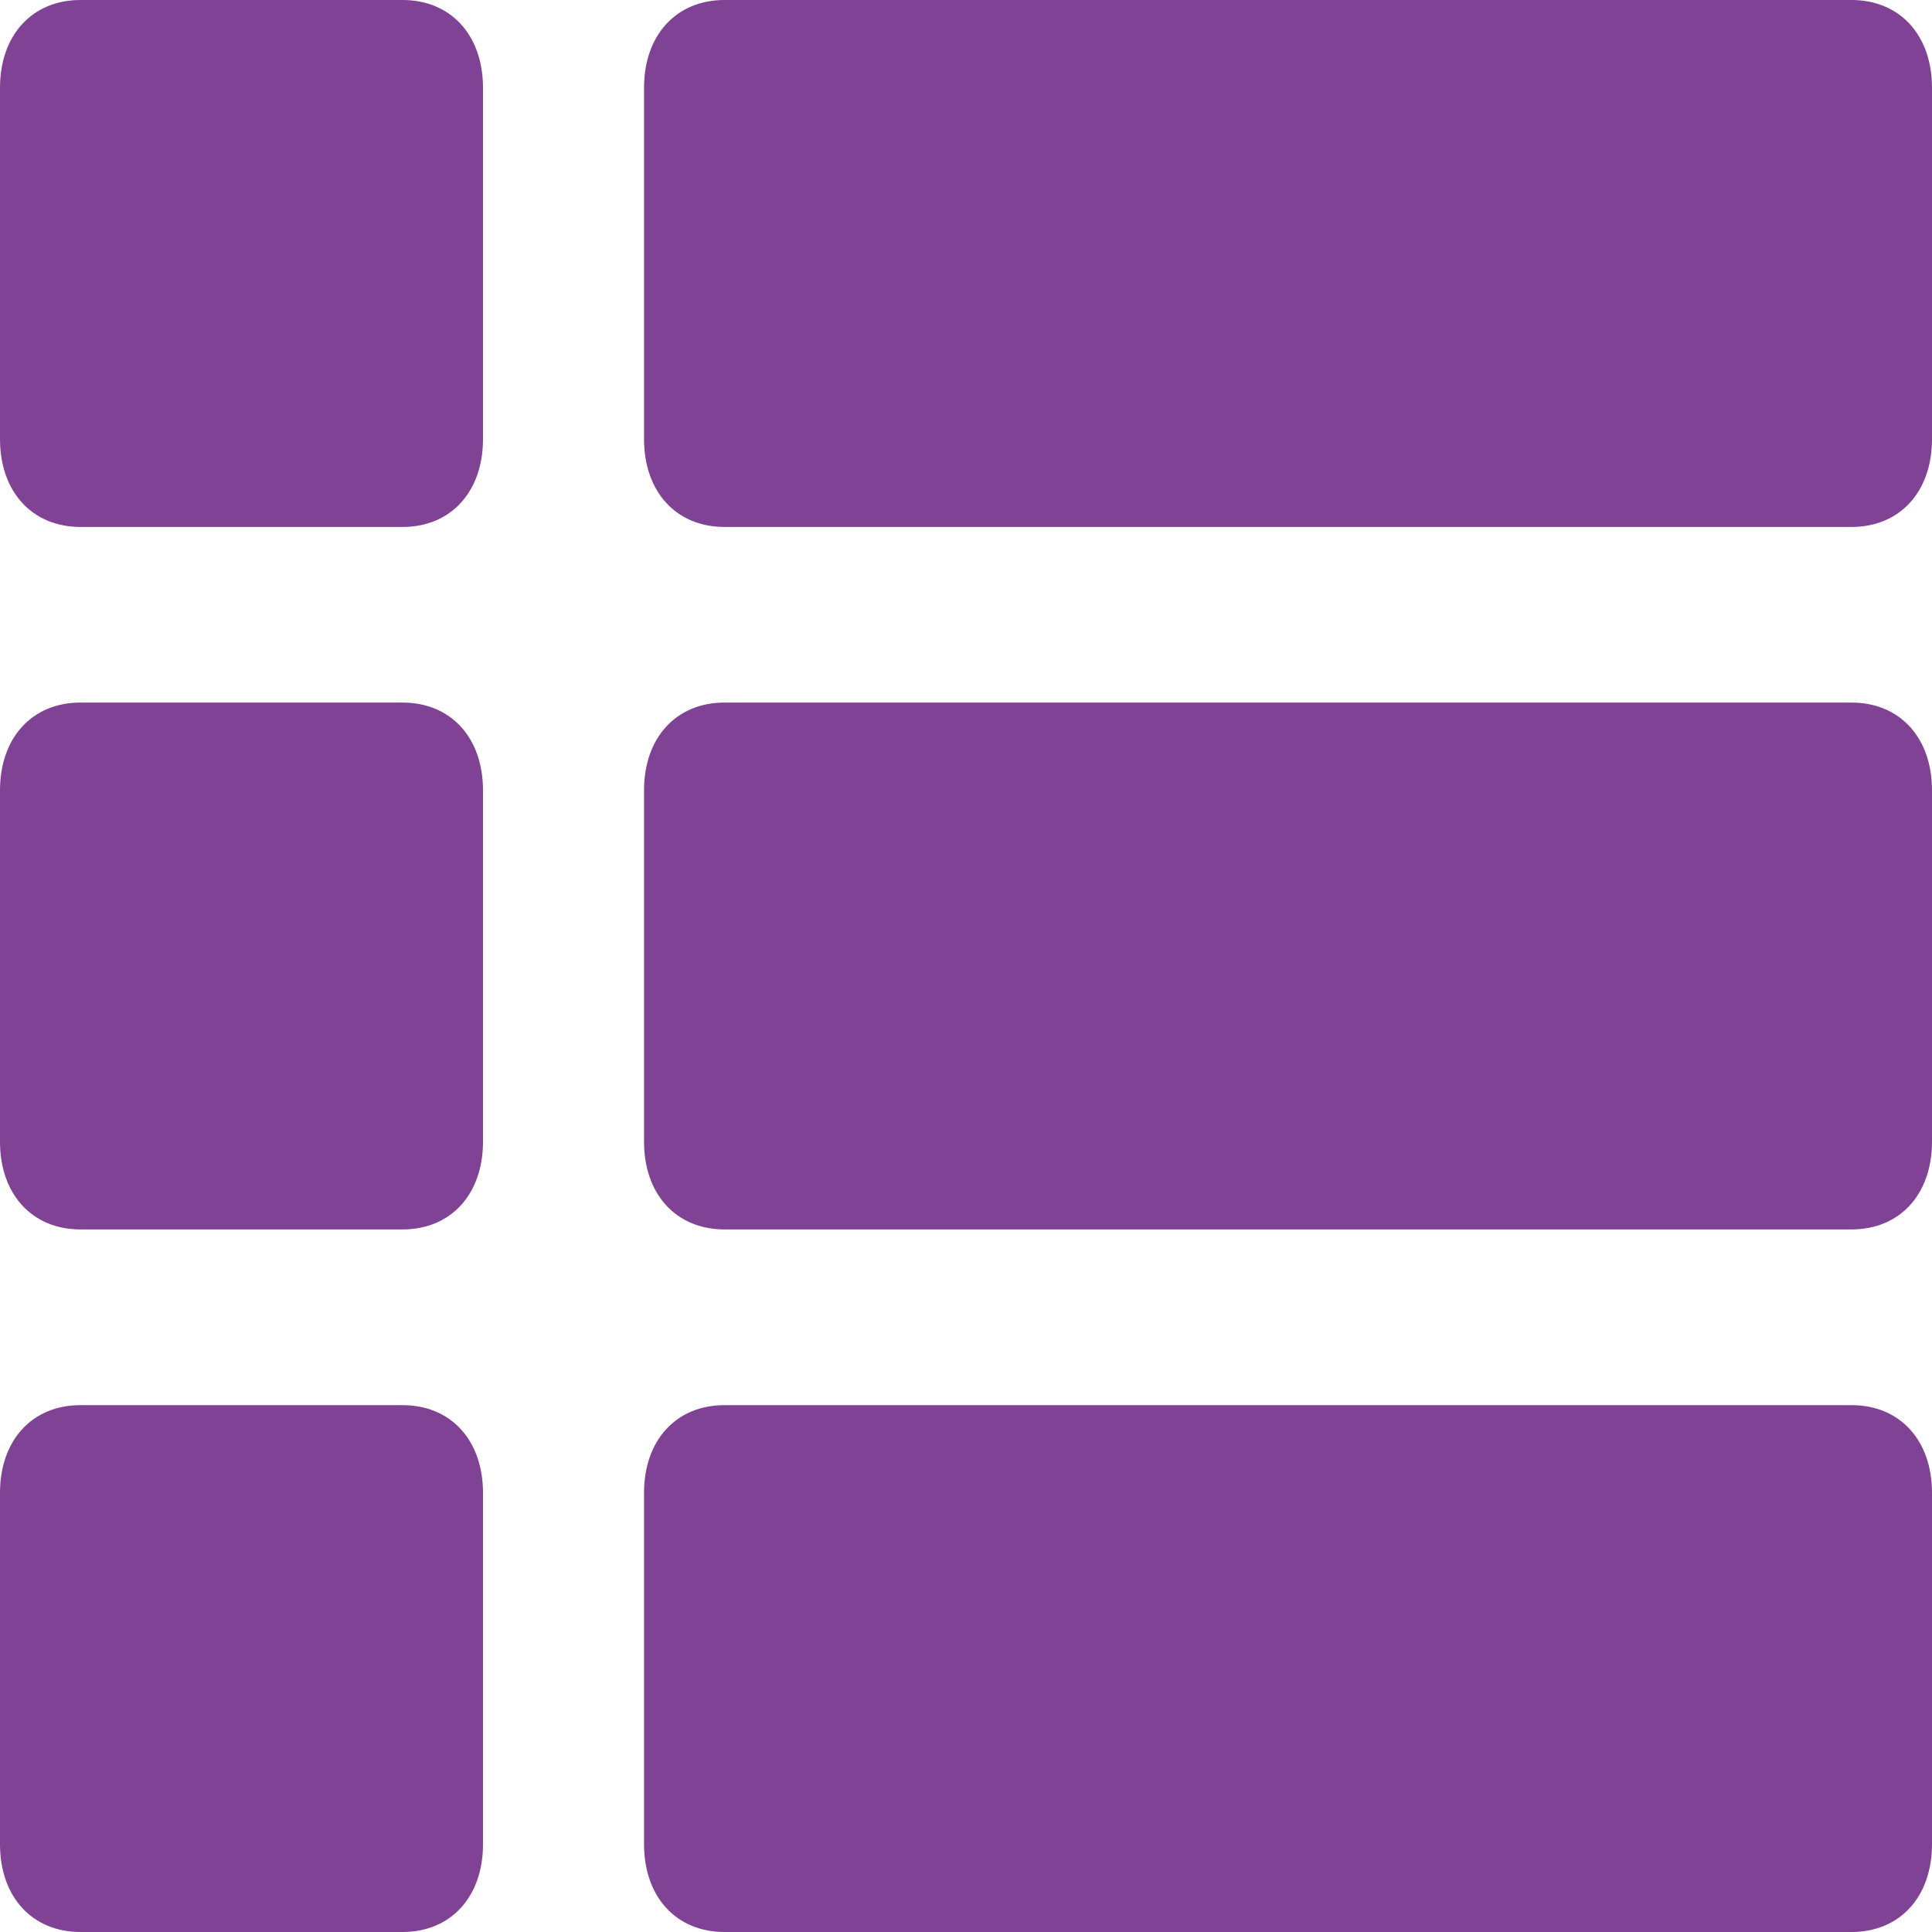
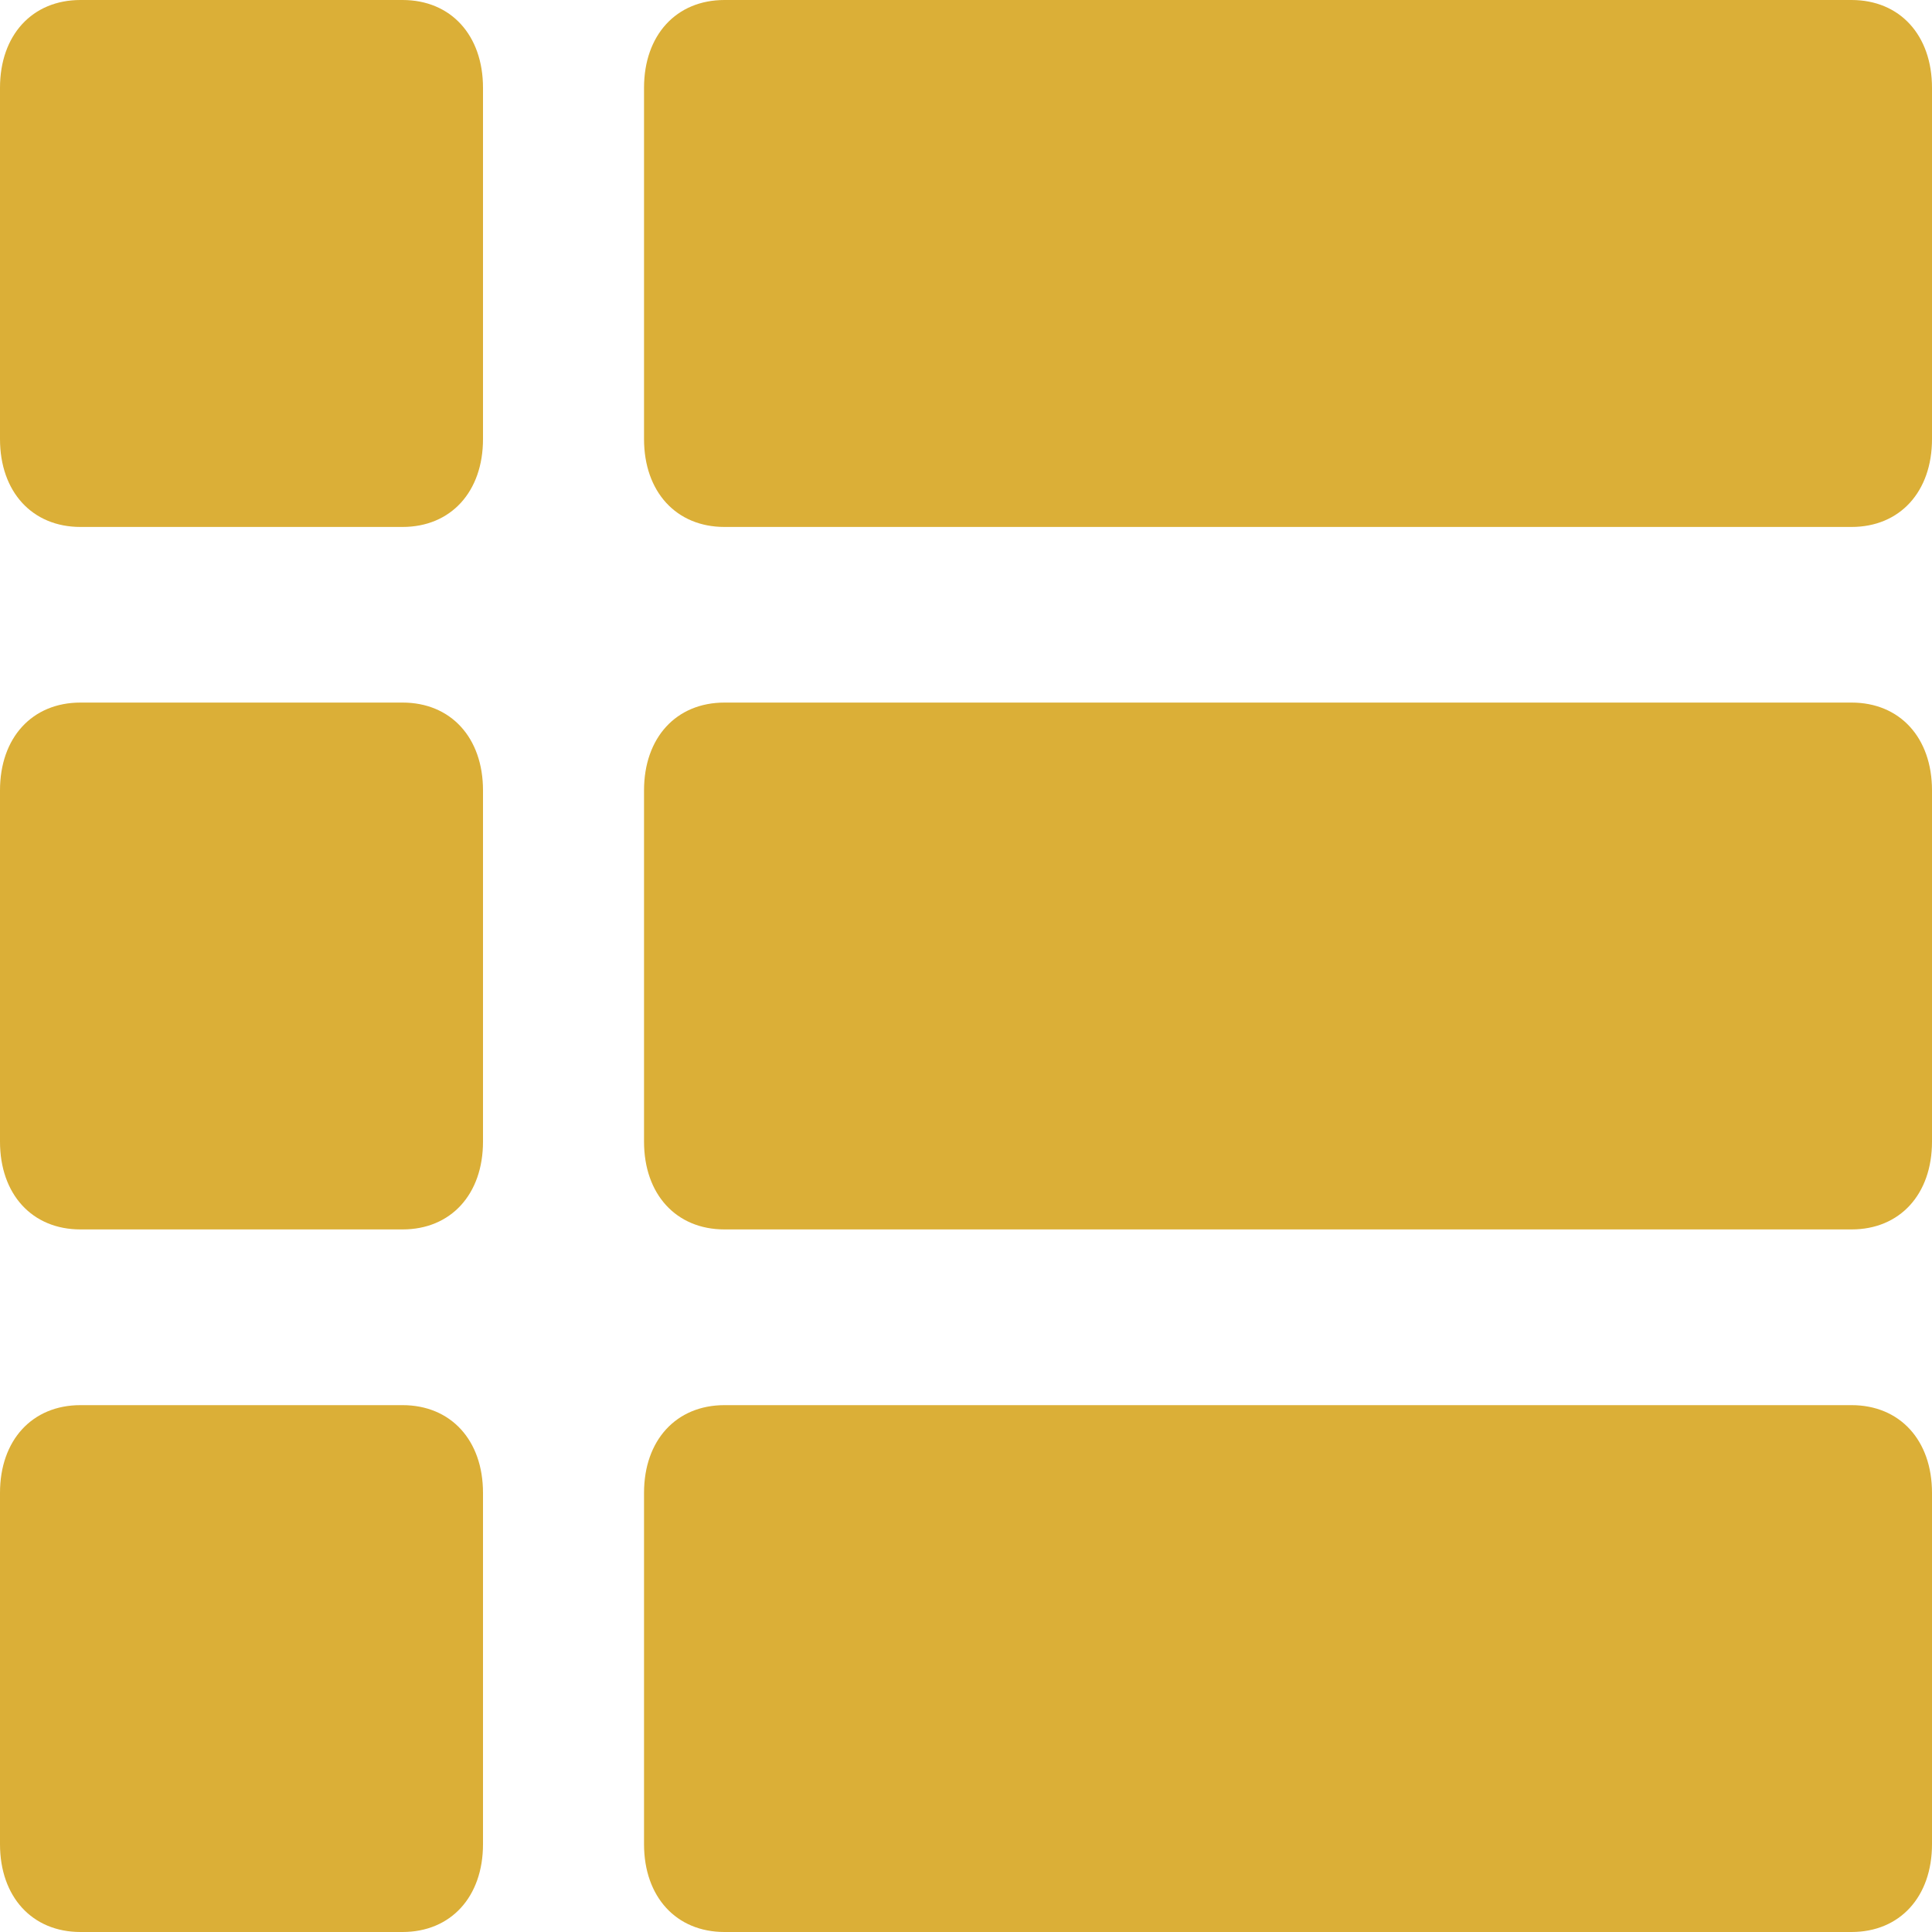
<svg xmlns="http://www.w3.org/2000/svg" width="19" height="19" viewBox="0 0 20 20" fill="none">
-   <path d="M19.167 20H7.5C7 20 6.667 19.636 6.667 19.091V15.454C6.667 14.909 7 14.546 7.5 14.546H19.167C19.667 14.546 20 14.909 20 15.454V19.091C20 19.636 19.667 20 19.167 20ZM4.167 20H0.833C0.333 20 0 19.636 0 19.091V15.454C0 14.909 0.333 14.546 0.833 14.546H4.167C4.667 14.546 5 14.909 5 15.454V19.091C5 19.636 4.667 20 4.167 20ZM19.167 12.727H7.5C7 12.727 6.667 12.364 6.667 11.818V8.182C6.667 7.636 7 7.273 7.5 7.273H19.167C19.667 7.273 20 7.636 20 8.182V11.818C20 12.364 19.667 12.727 19.167 12.727ZM4.167 12.727H0.833C0.333 12.727 0 12.364 0 11.818V8.182C0 7.636 0.333 7.273 0.833 7.273H4.167C4.667 7.273 5 7.636 5 8.182V11.818C5 12.364 4.667 12.727 4.167 12.727ZM19.167 5.455H7.5C7 5.455 6.667 5.091 6.667 4.545V0.909C6.667 0.364 7 0 7.5 0H19.167C19.667 0 20 0.364 20 0.909V4.545C20 5.091 19.667 5.455 19.167 5.455ZM4.167 5.455H0.833C0.333 5.455 0 5.091 0 4.545V0.909C0 0.364 0.333 0 0.833 0H4.167C4.667 0 5 0.364 5 0.909V4.545C5 5.091 4.667 5.455 4.167 5.455Z" fill="#804294" />
+   <path d="M19.167 20H7.5C7 20 6.667 19.636 6.667 19.091V15.454C6.667 14.909 7 14.546 7.5 14.546H19.167C19.667 14.546 20 14.909 20 15.454V19.091C20 19.636 19.667 20 19.167 20ZM4.167 20H0.833C0.333 20 0 19.636 0 19.091V15.454C0 14.909 0.333 14.546 0.833 14.546H4.167C4.667 14.546 5 14.909 5 15.454V19.091C5 19.636 4.667 20 4.167 20ZM19.167 12.727H7.5C7 12.727 6.667 12.364 6.667 11.818V8.182C6.667 7.636 7 7.273 7.5 7.273H19.167C19.667 7.273 20 7.636 20 8.182V11.818C20 12.364 19.667 12.727 19.167 12.727ZM4.167 12.727H0.833C0.333 12.727 0 12.364 0 11.818V8.182C0 7.636 0.333 7.273 0.833 7.273H4.167C4.667 7.273 5 7.636 5 8.182V11.818C5 12.364 4.667 12.727 4.167 12.727ZM19.167 5.455H7.5C7 5.455 6.667 5.091 6.667 4.545V0.909C6.667 0.364 7 0 7.5 0H19.167C19.667 0 20 0.364 20 0.909V4.545C20 5.091 19.667 5.455 19.167 5.455ZM4.167 5.455H0.833C0.333 5.455 0 5.091 0 4.545V0.909C0 0.364 0.333 0 0.833 0H4.167C4.667 0 5 0.364 5 0.909V4.545C5 5.091 4.667 5.455 4.167 5.455Z" fill="#dbaf37" />
</svg>
